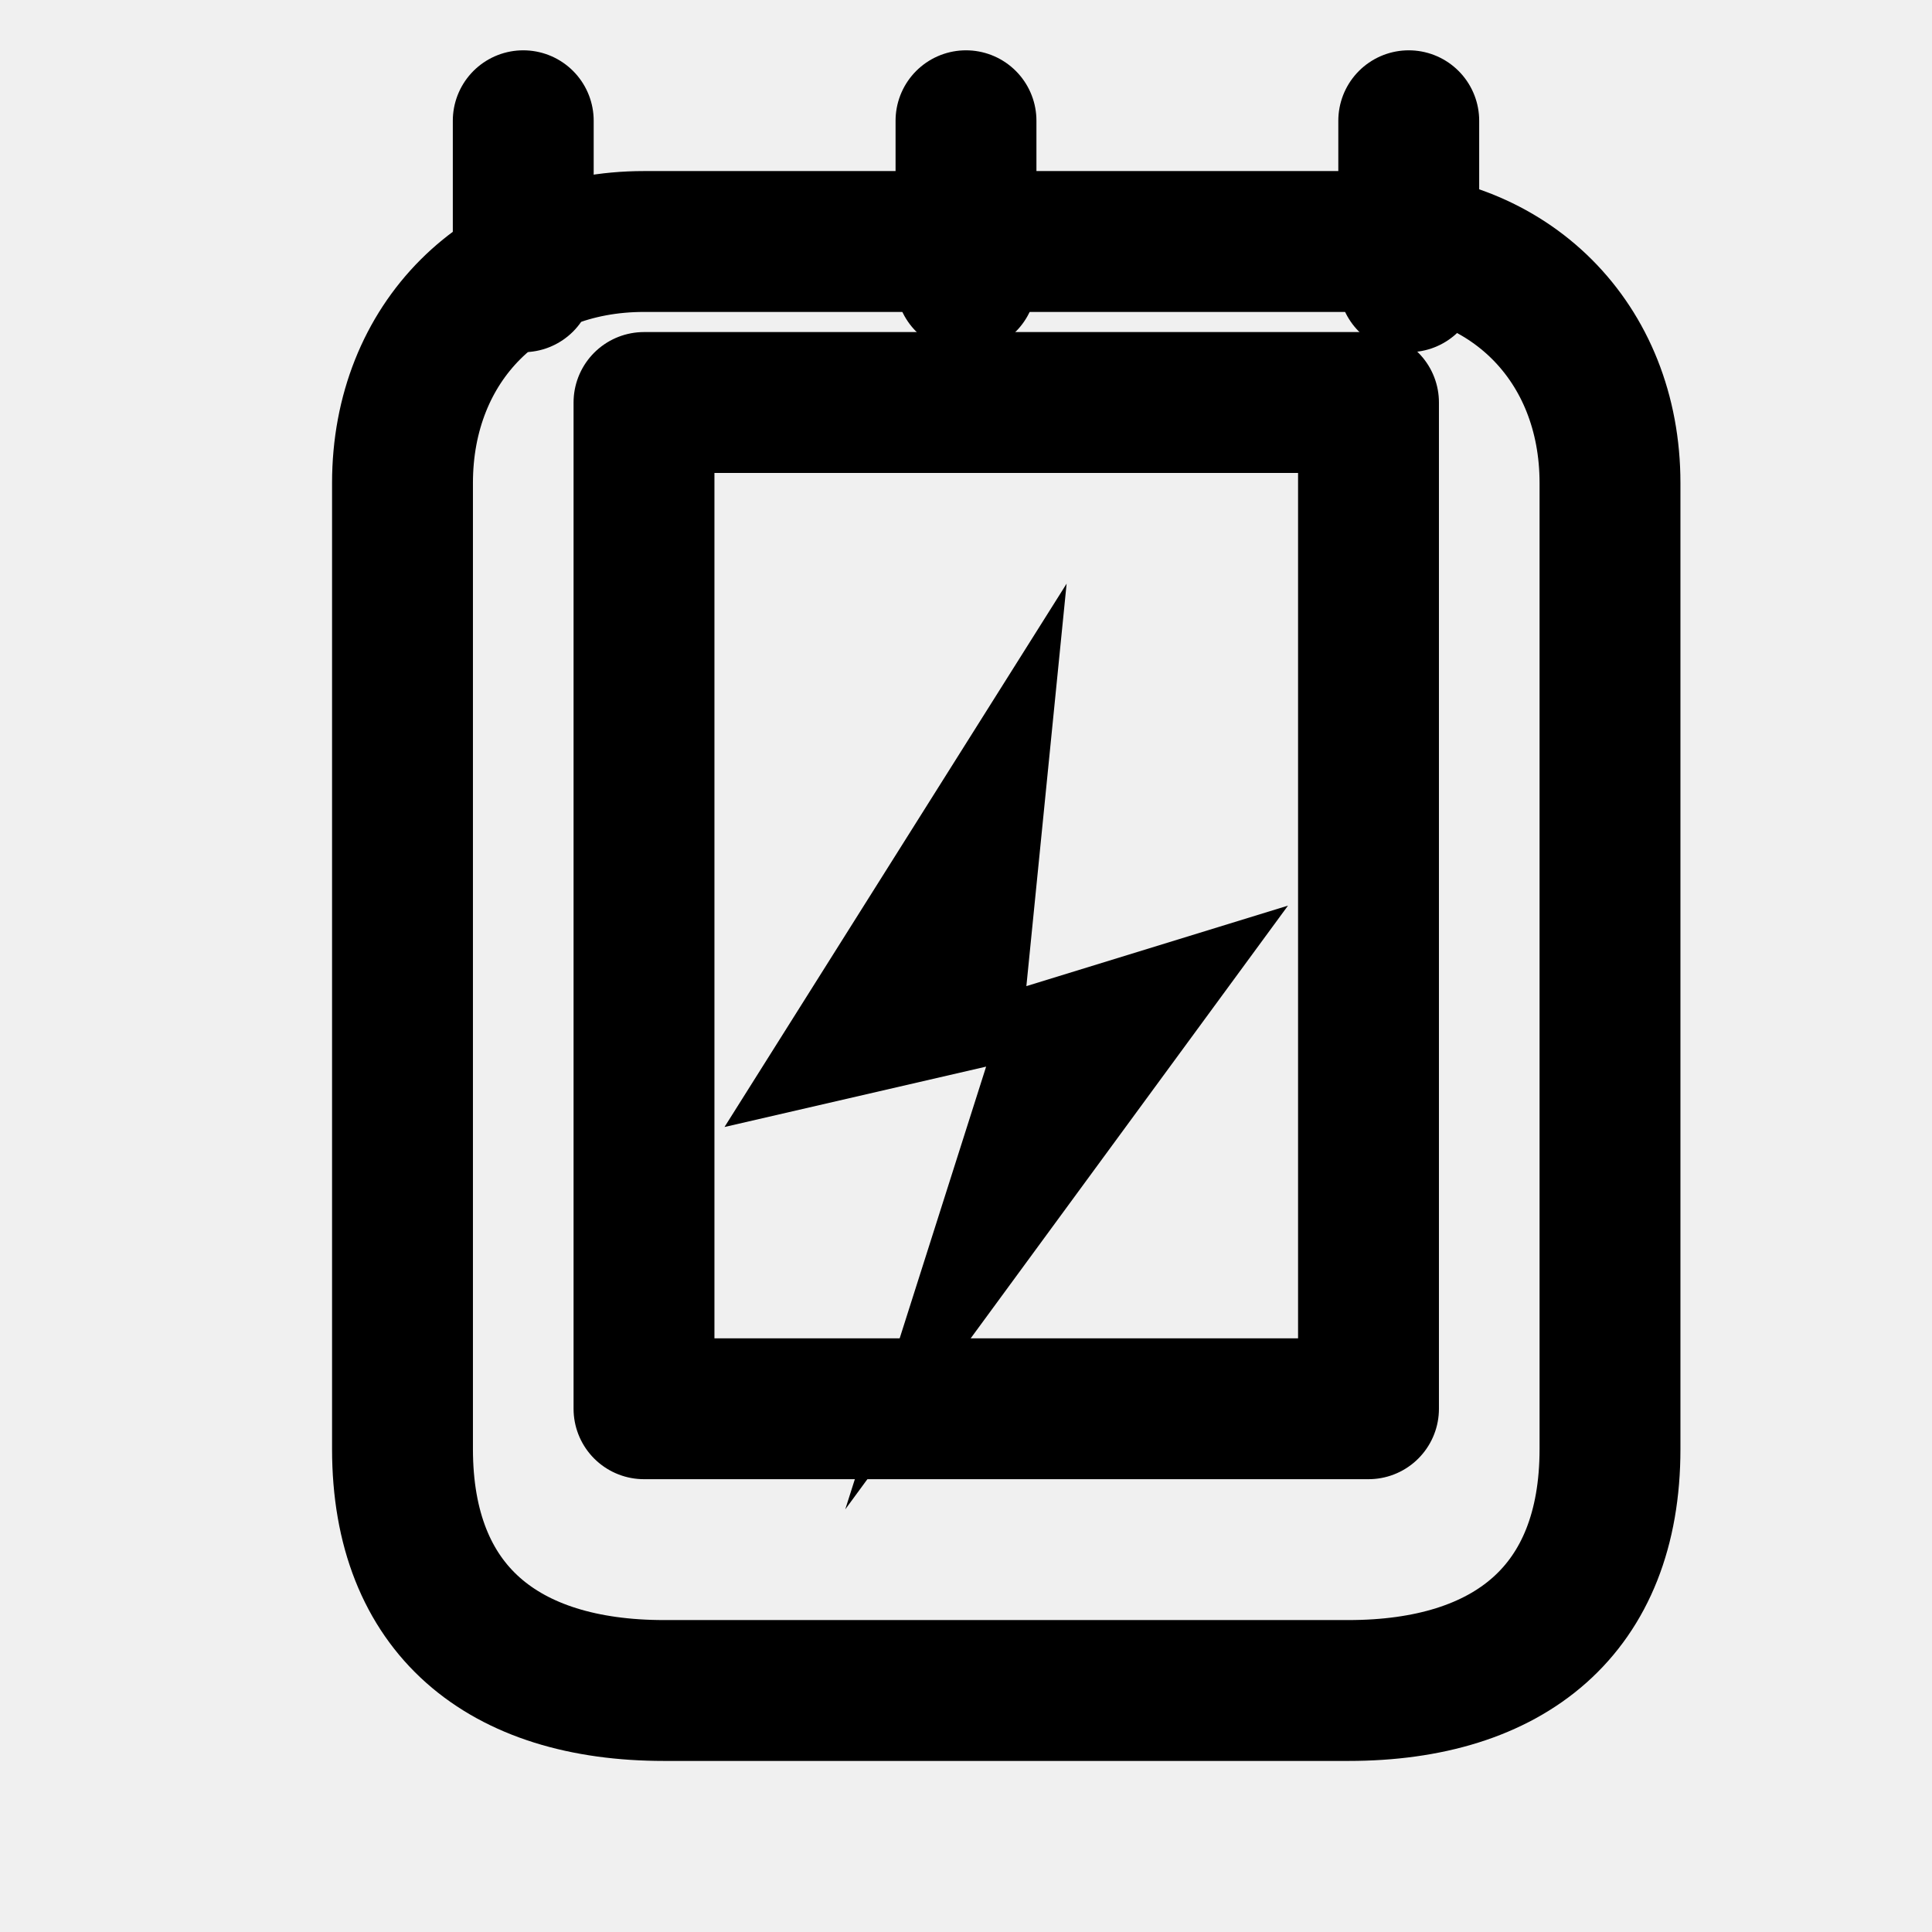
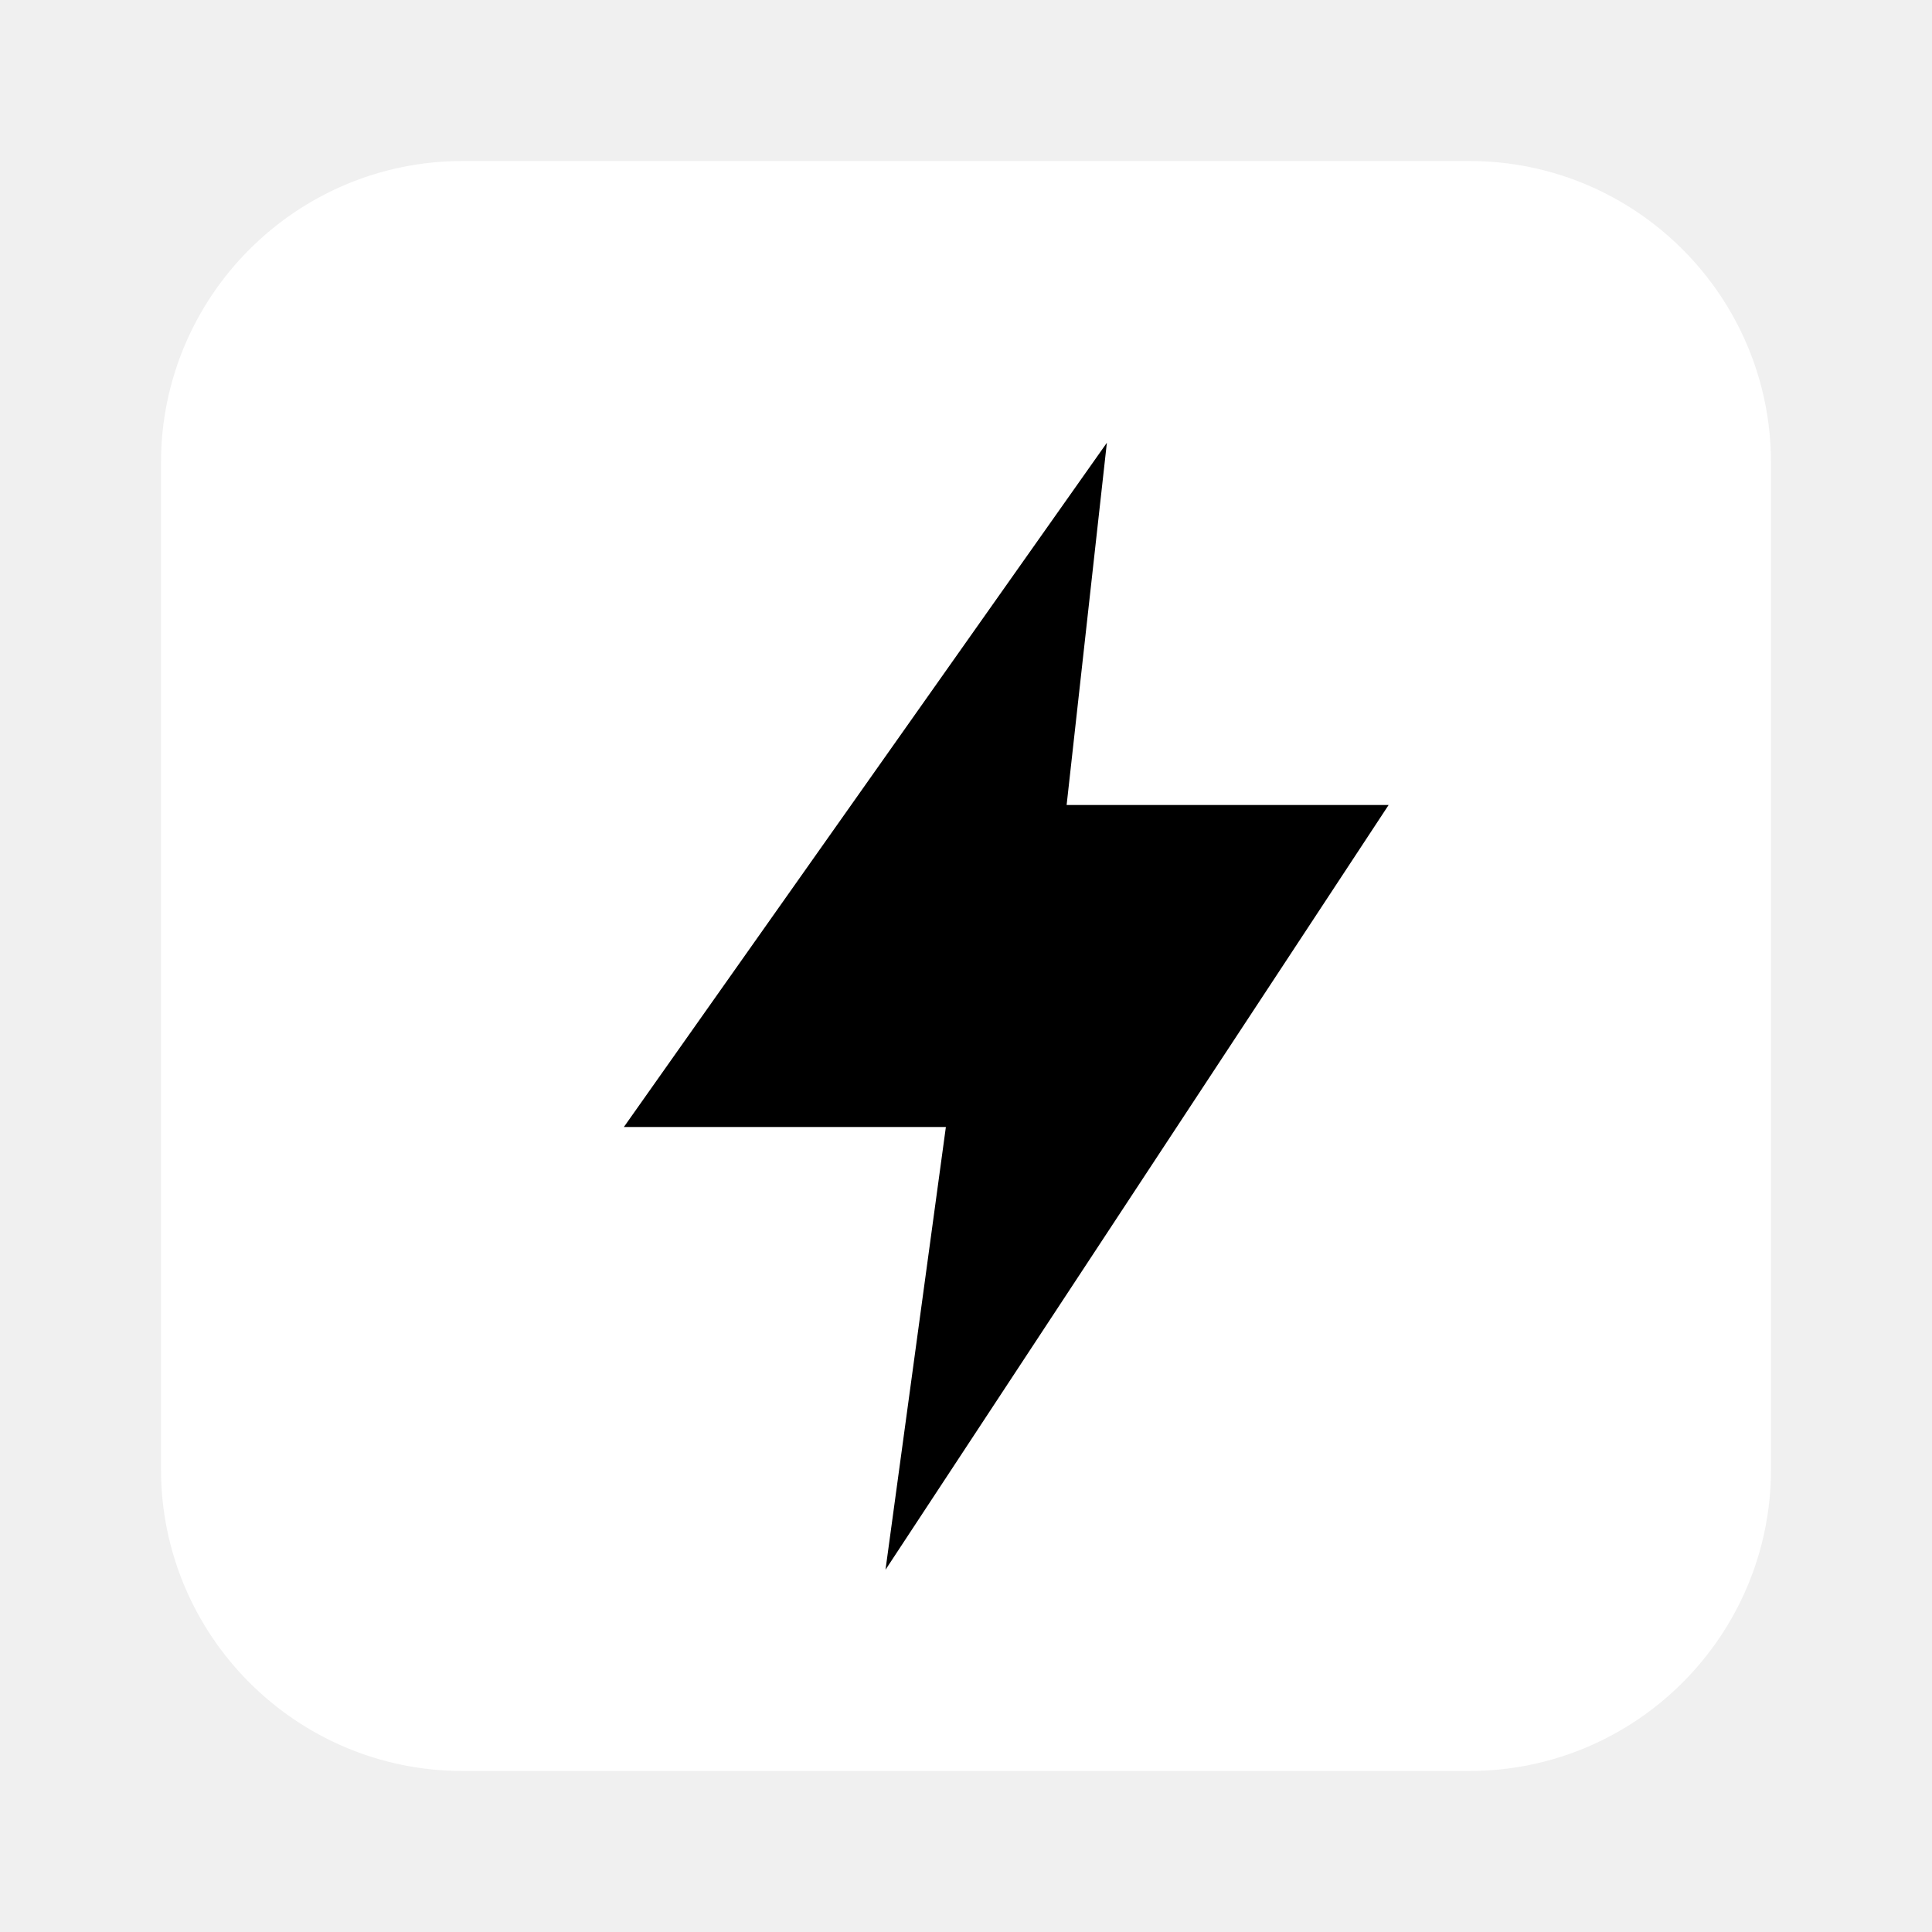
- <svg xmlns="http://www.w3.org/2000/svg" width="96" height="96" viewBox="0 0 96 96">
-   <path fill="none" stroke="#000" stroke-width="7" stroke-linecap="round" stroke-linejoin="round" d="M20 24c0-7 5-12 12-12h36c7 0 12 5 12 12v48c0 8-5 12-13 12H33c-8 0-13-4-13-12V24Zm12-4h36v50H32V20Z" />
-   <path fill="none" stroke="#000" stroke-width="7" stroke-linecap="round" d="M26 14V6m22 8V6m22 8V6" />
-   <path fill="#000" d="m53 29-17 27 13-3-7 22 22-30-13 4Z" />
+ <svg xmlns="http://www.w3.org/2000/svg" width="96" height="96" viewBox="0 0 96 96" role="img" aria-label="SnapNotes lightning notification badge">
+   <rect x="8" y="8" width="80" height="80" rx="15" fill="#fff" />
+   <path d="M55 22 31 56h16l-3 22 25-38H53l2-18Z" fill="#000" />
</svg>
